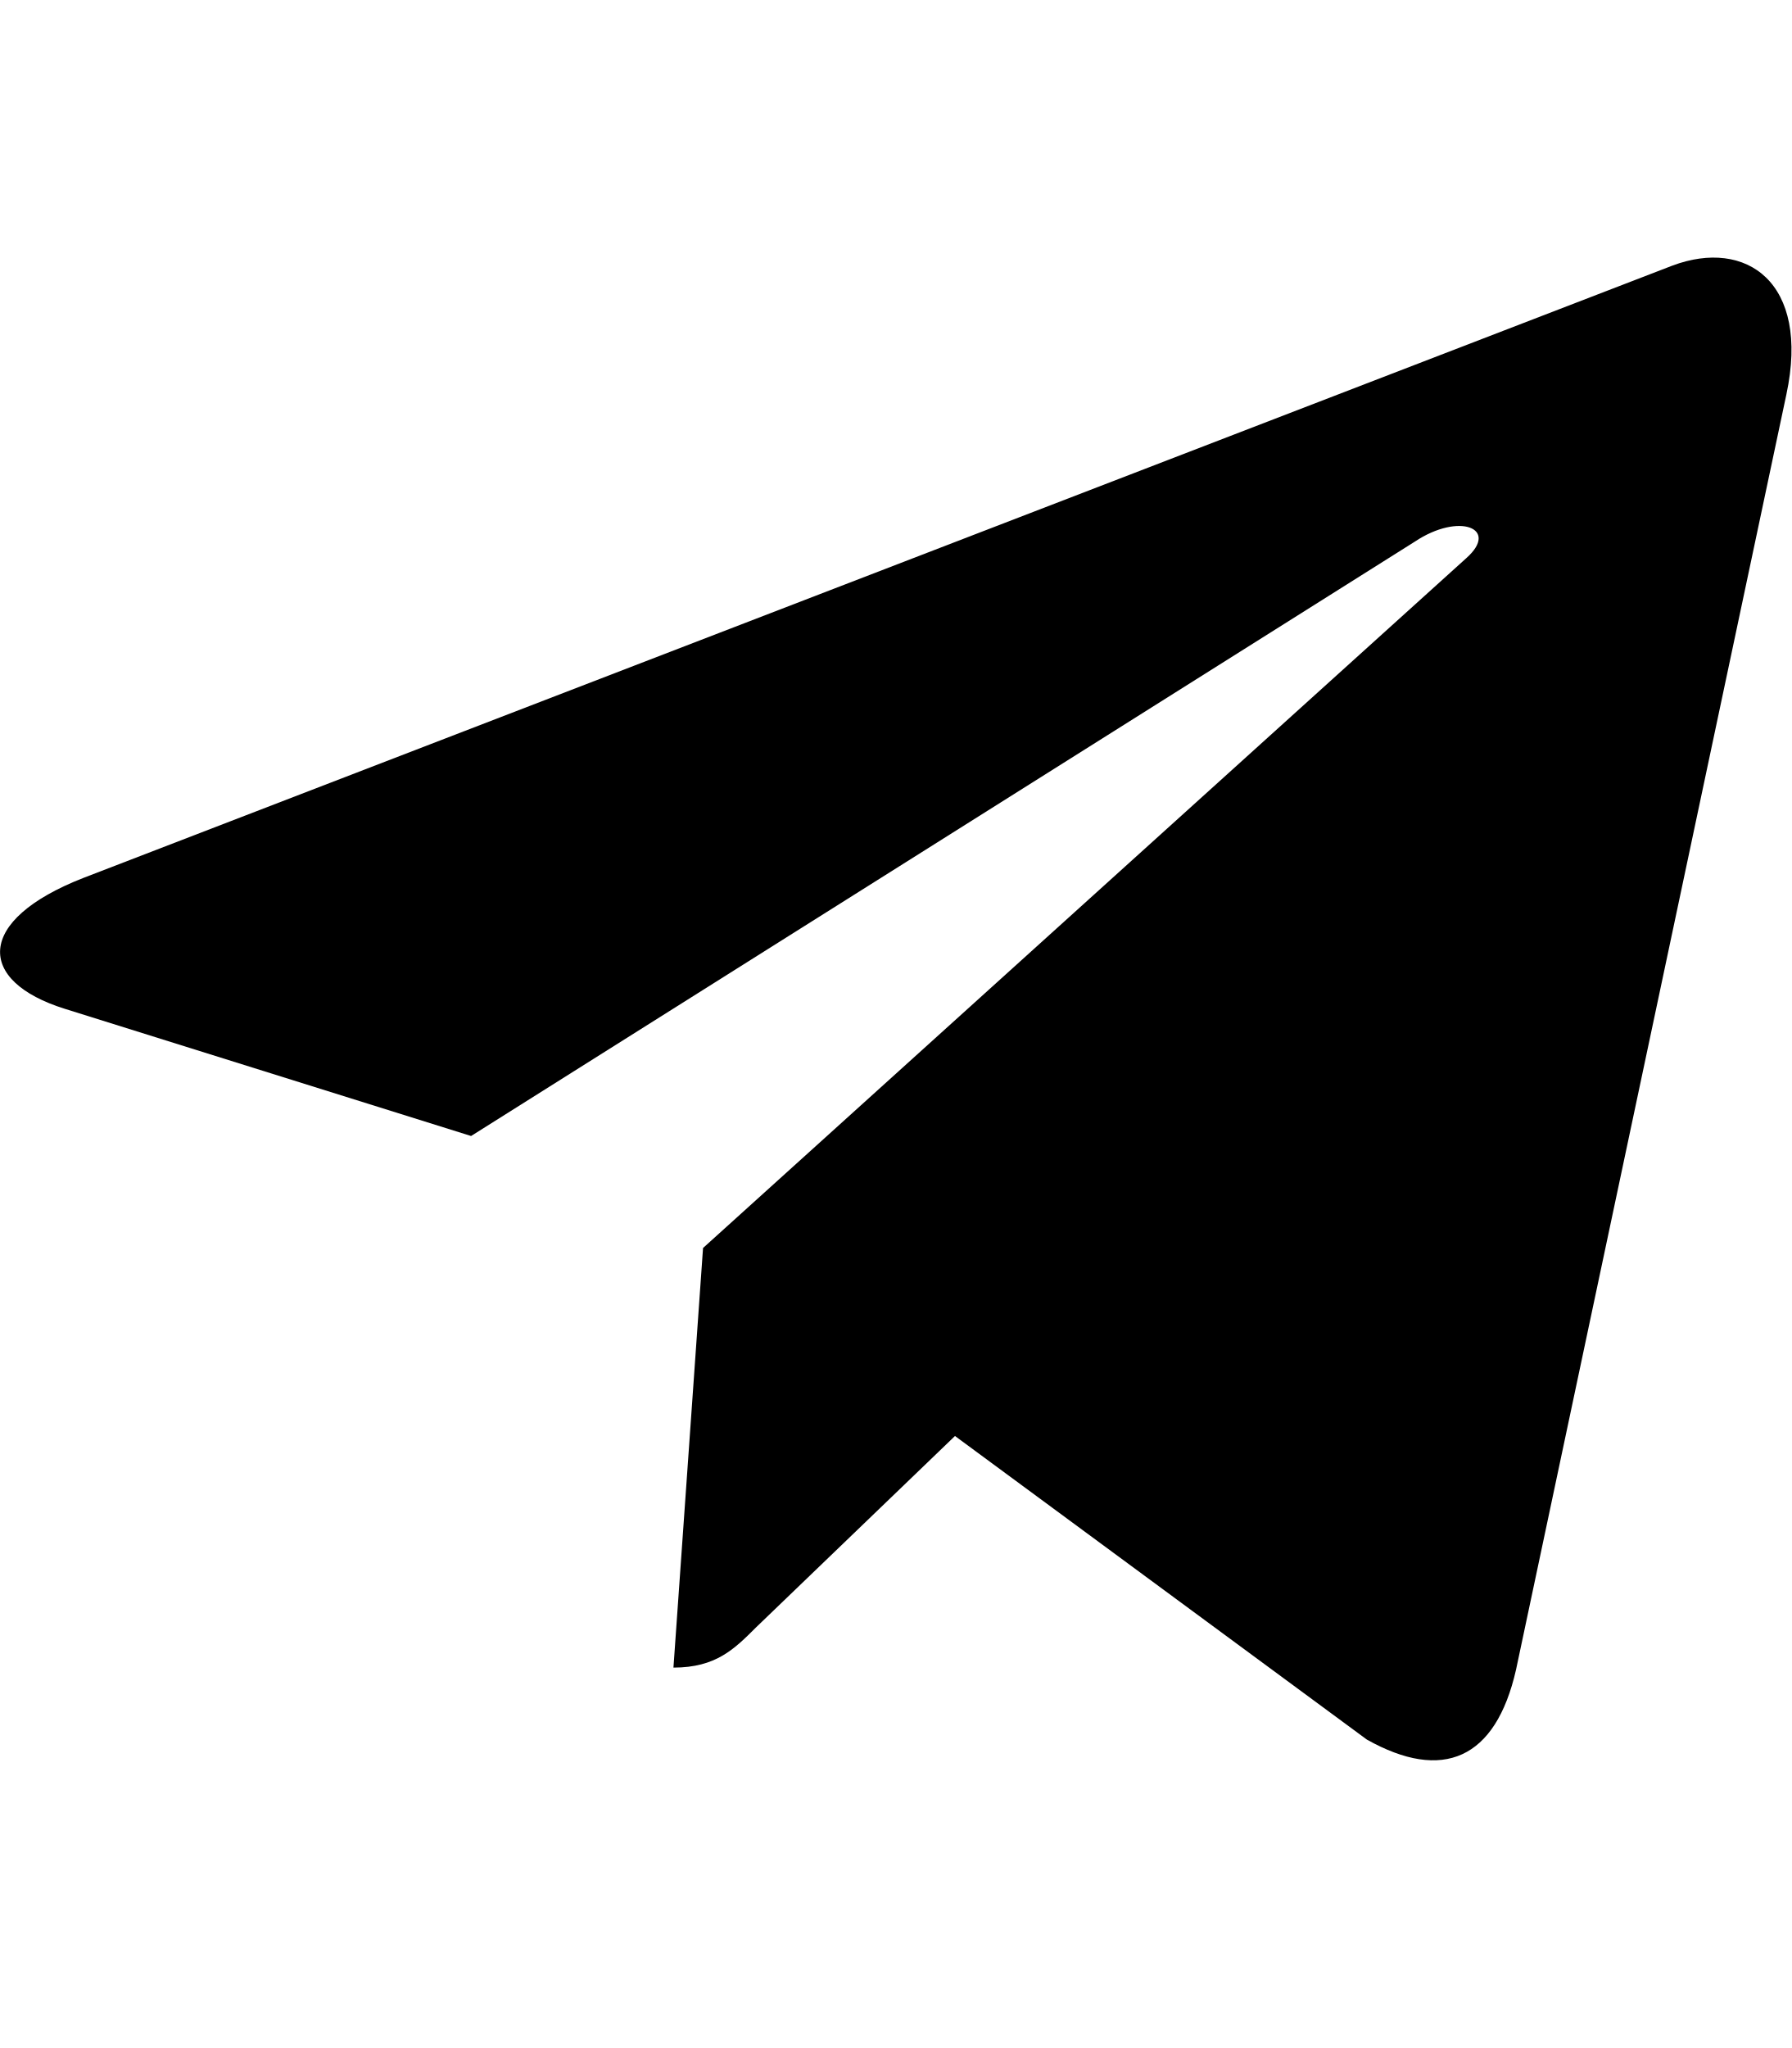
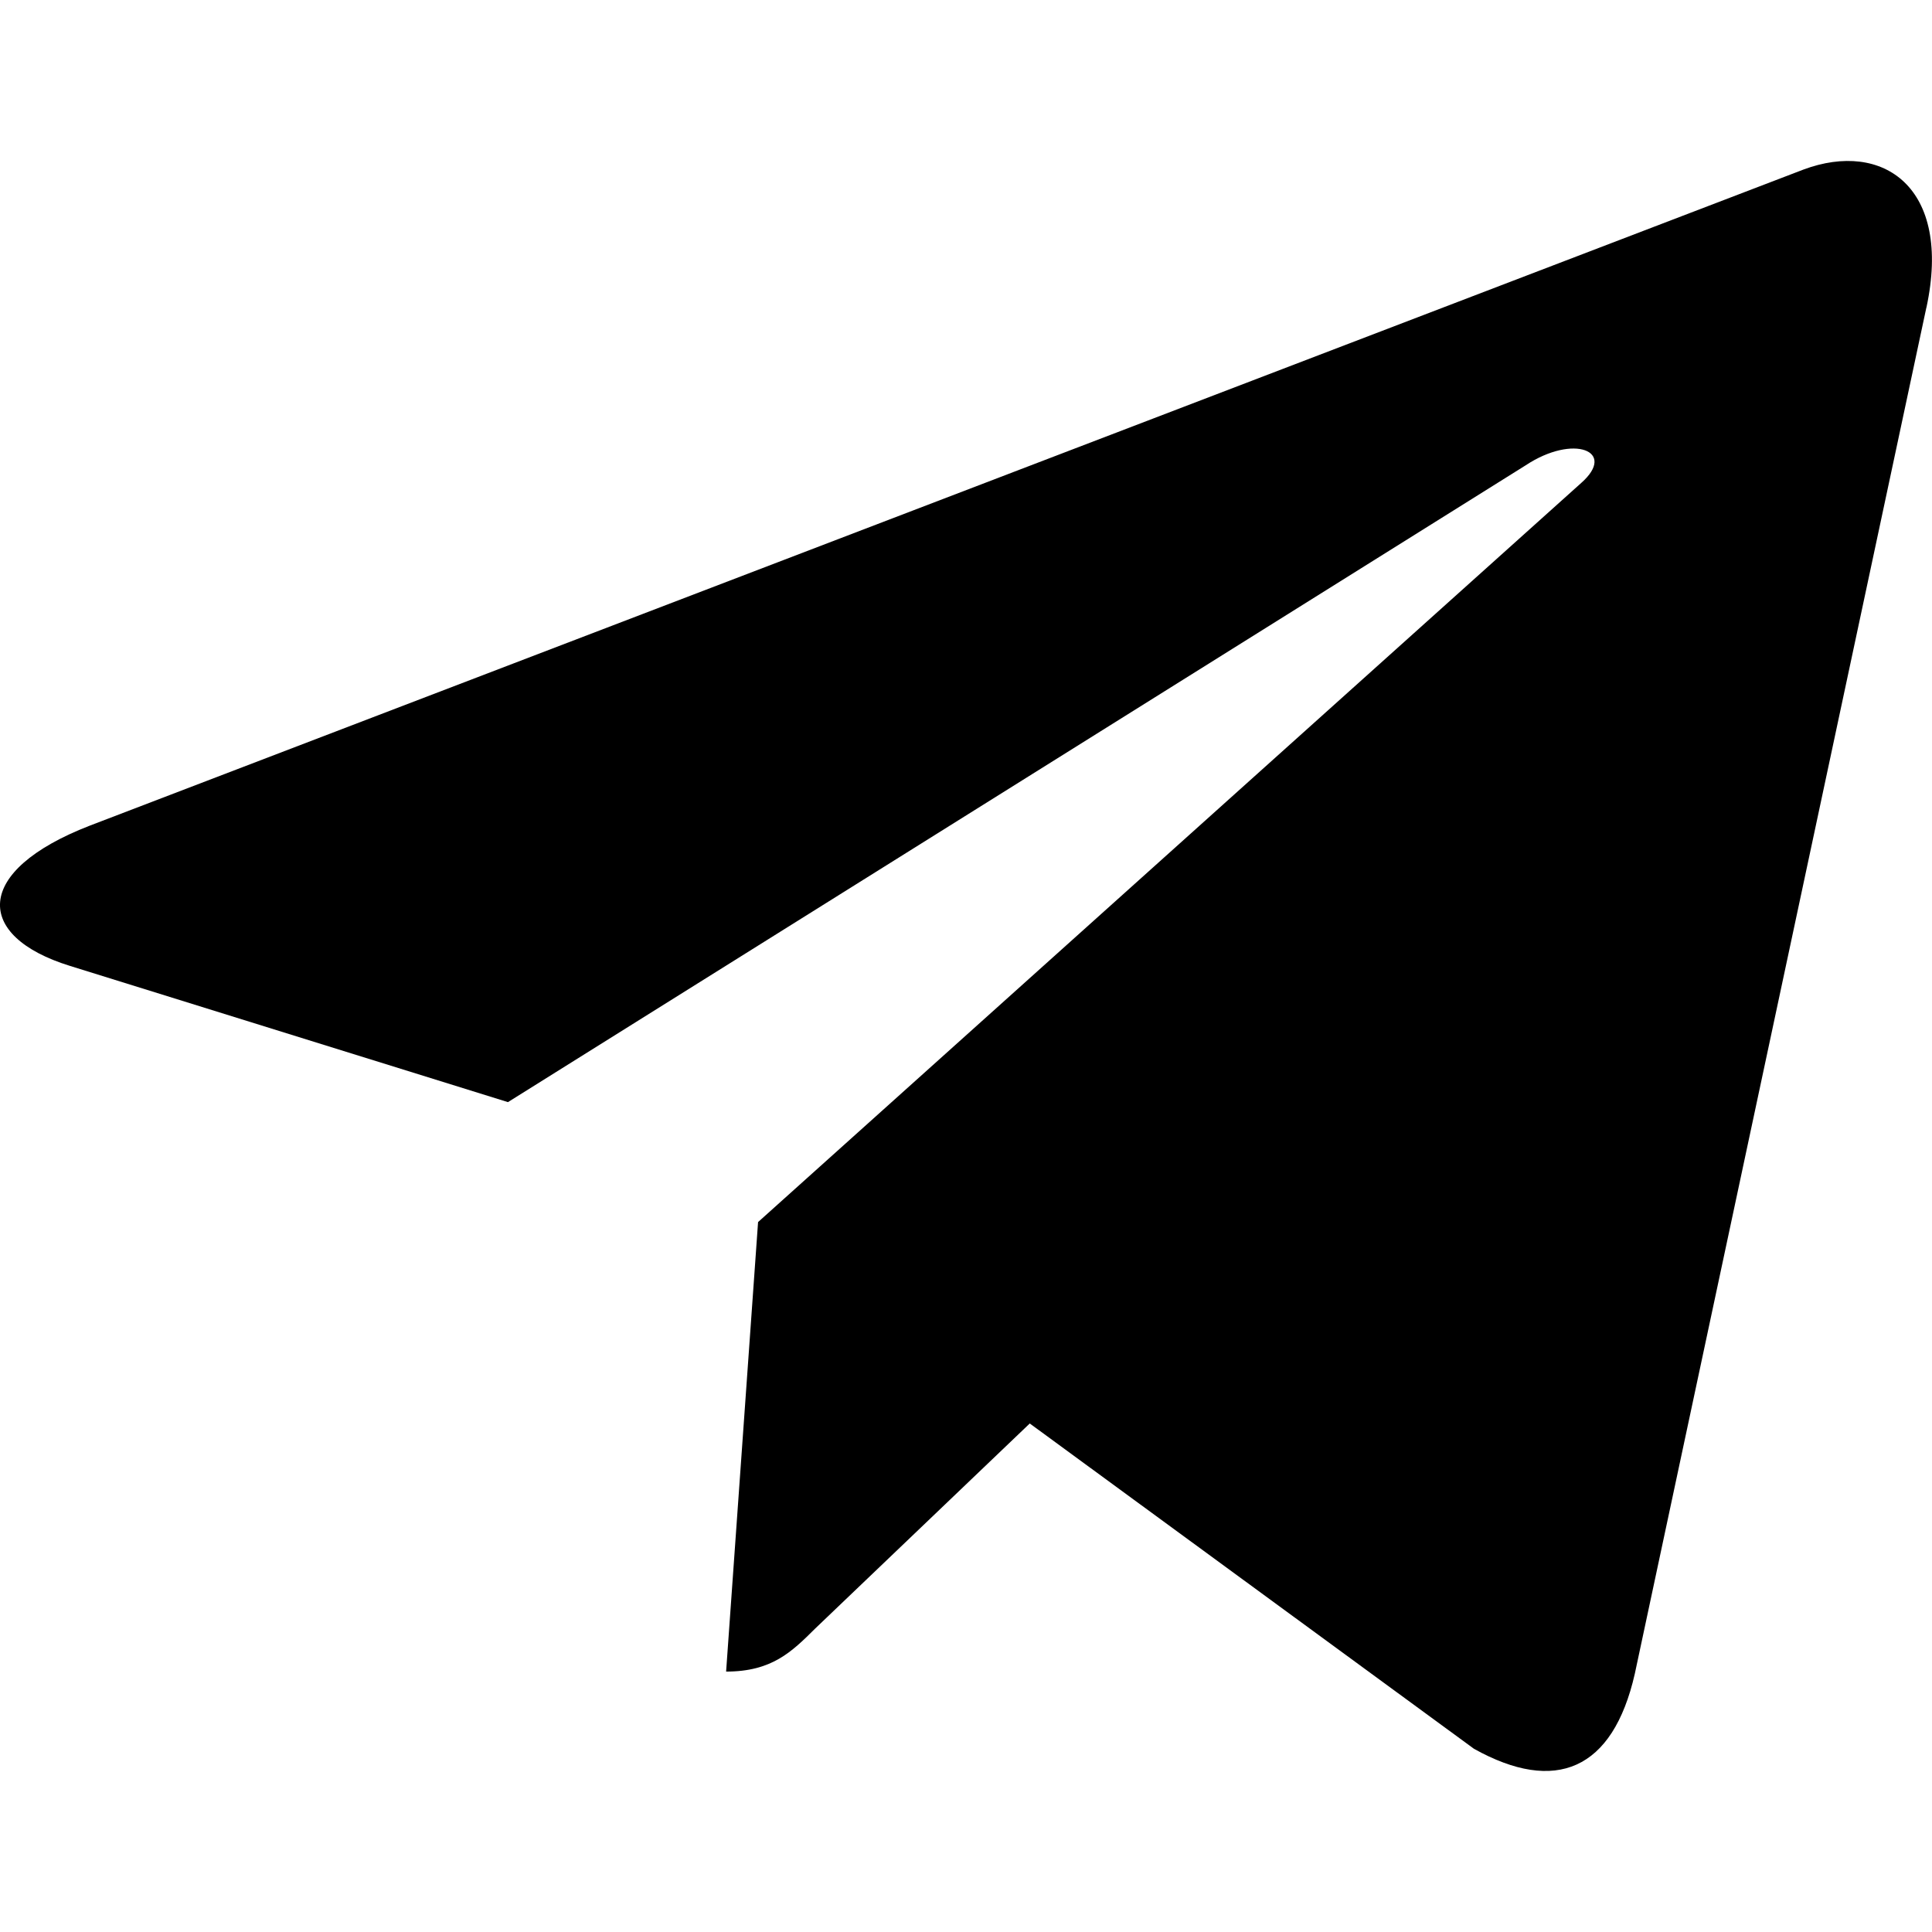
- <svg xmlns="http://www.w3.org/2000/svg" aria-hidden="true" focusable="false" data-prefix="fab" data-icon="telegram-plane" role="img" viewBox="0 0 448 512" class="svg-inline--fa fa-telegram-plane fa-w-14 fa-7x">
-   <path fill="currentColor" d="M446.7 98.6l-67.6 318.8c-5.1 22.5-18.4 28.1-37.3 17.5l-103-75.9-49.7 47.8c-5.5 5.5-10.1 10.1-20.7 10.1l7.4-104.9 190.9-172.5c8.3-7.4-1.8-11.5-12.9-4.1L117.8 284 16.2 252.2c-22.1-6.9-22.5-22.1 4.6-32.7L418.2 66.4c18.4-6.9 34.5 4.1 28.5 32.2z" class="" />
+ <svg xmlns="http://www.w3.org/2000/svg" id="Bold" enable-background="new 0 0 24 24" height="512" viewBox="0 0 24 24" width="512">
+   <path d="m9.417 15.181-.397 5.584c.568 0 .814-.244 1.109-.537l2.663-2.545 5.518 4.041c1.012.564 1.725.267 1.998-.931l3.622-16.972.001-.001c.321-1.496-.541-2.081-1.527-1.714l-21.29 8.151c-1.453.564-1.431 1.374-.247 1.741l5.443 1.693 12.643-7.911c.595-.394 1.136-.176.691.218z" />
</svg>
